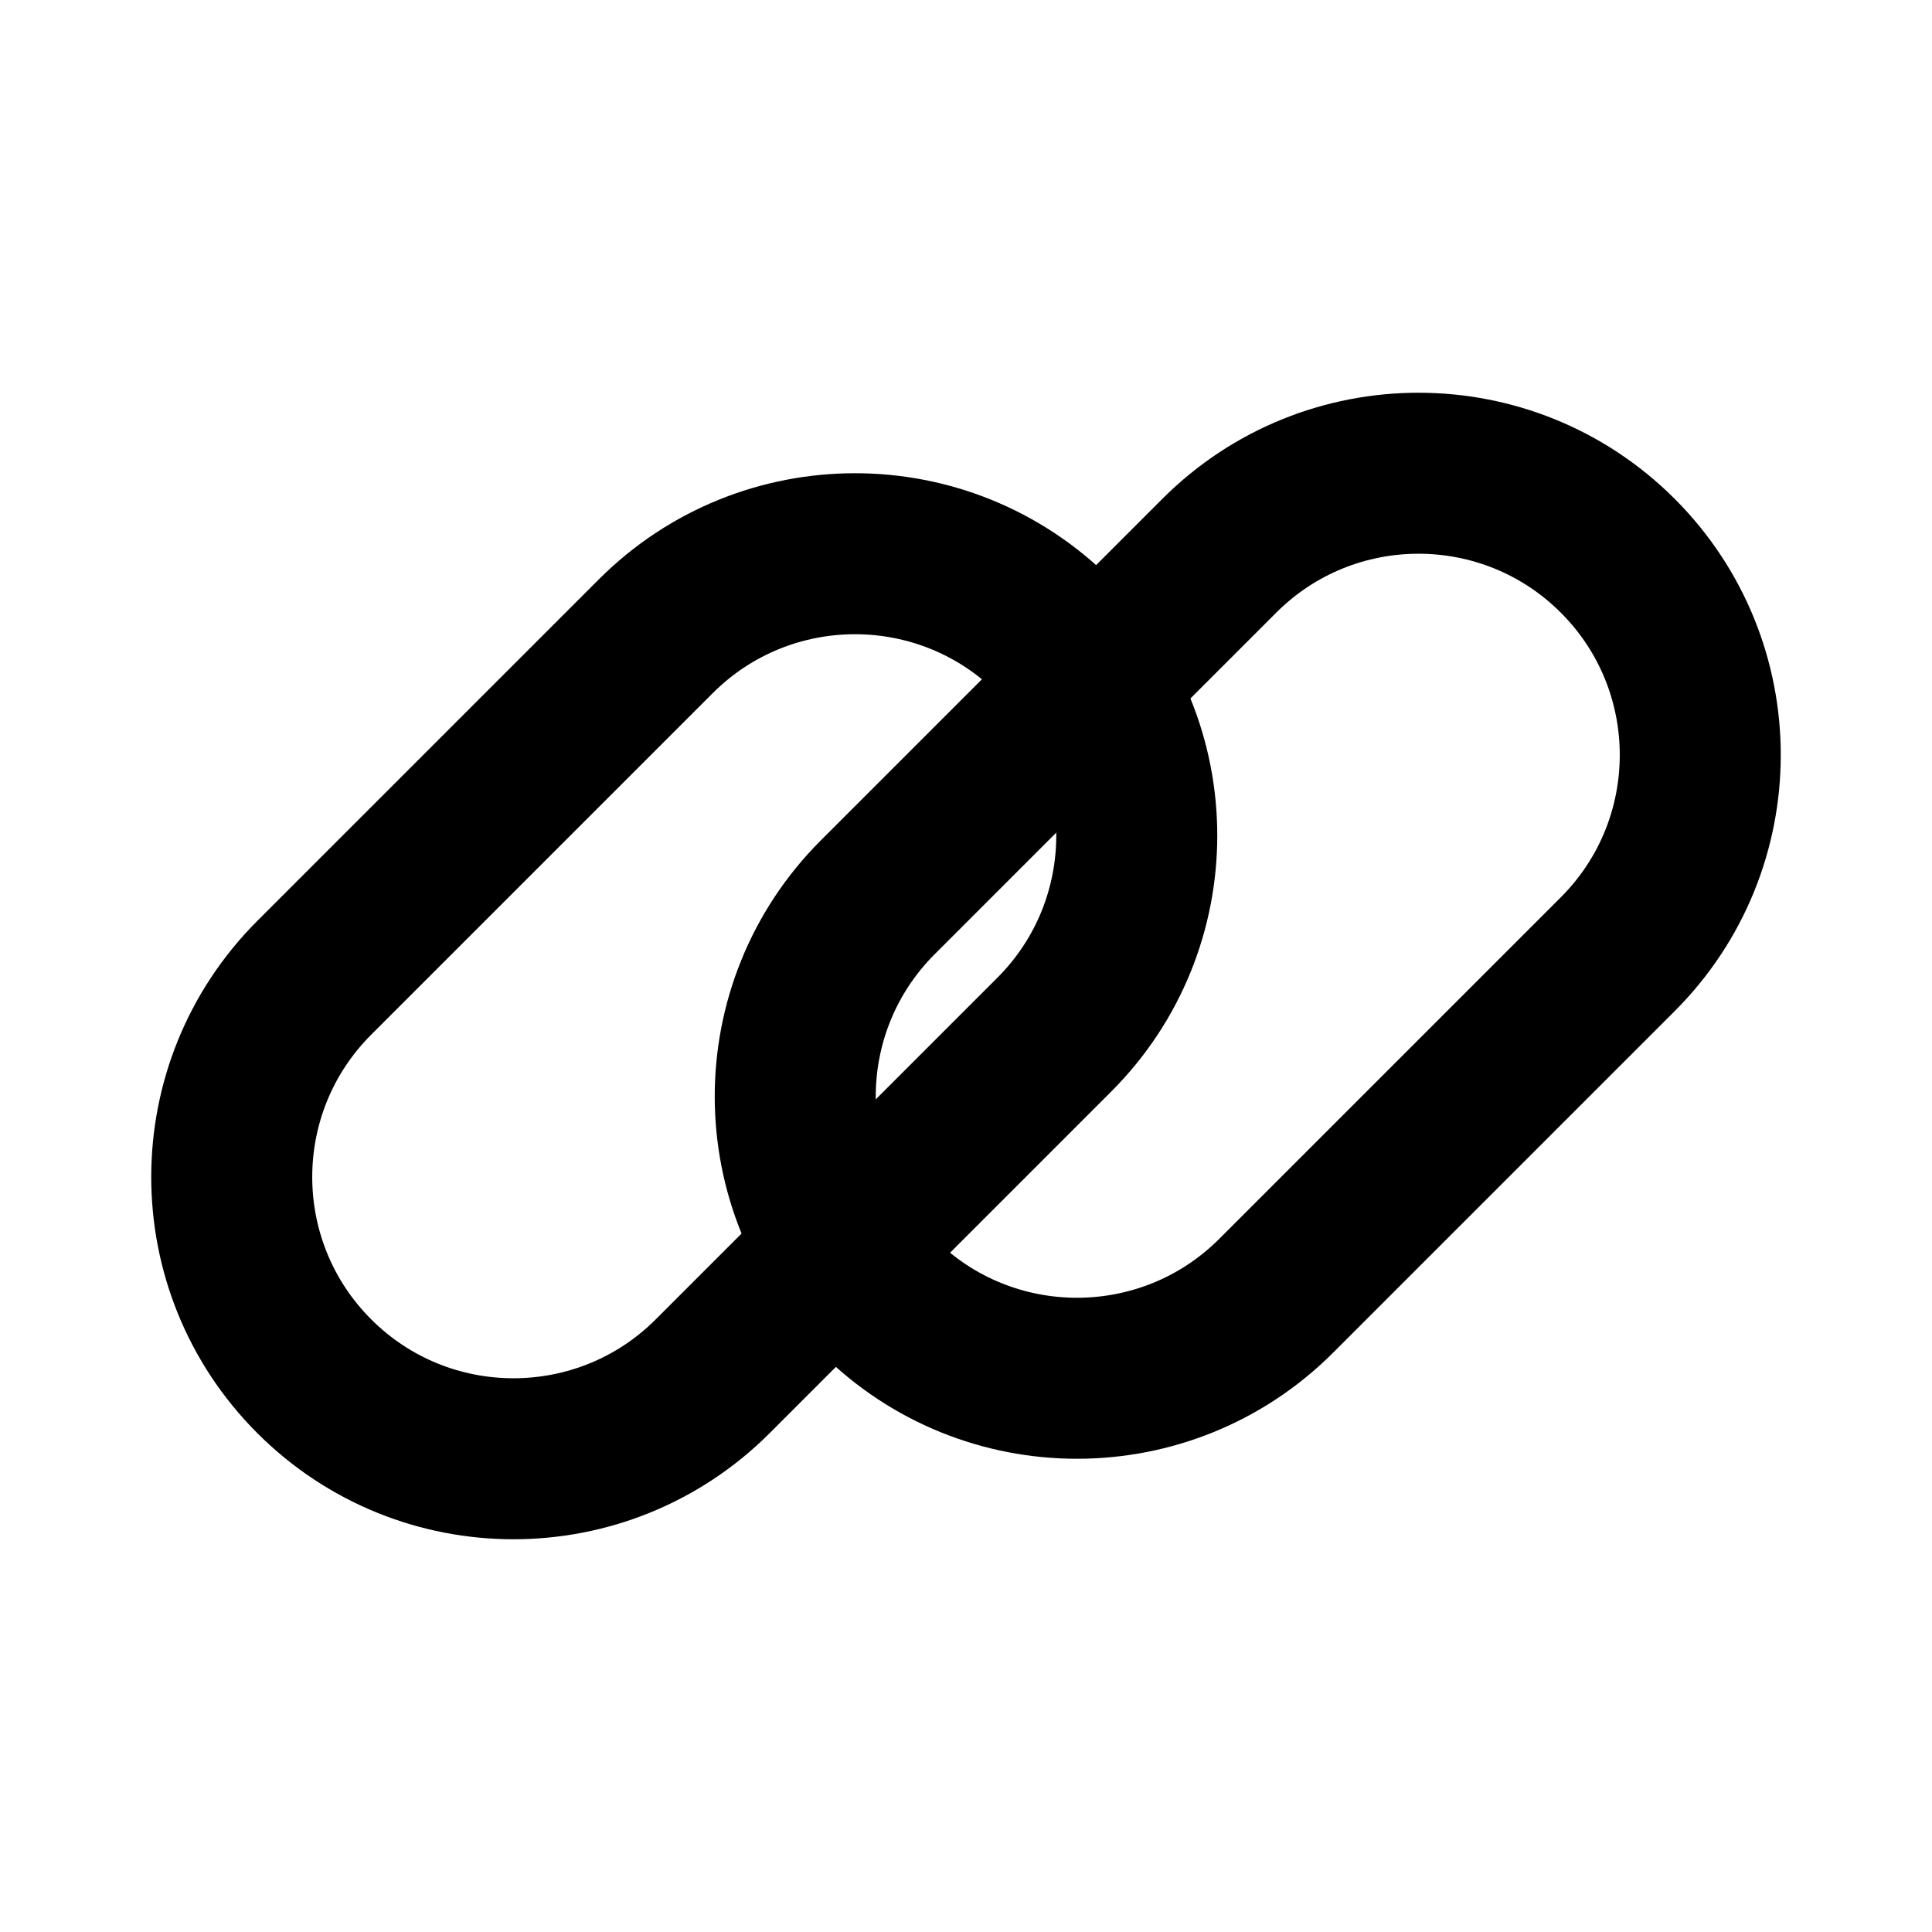
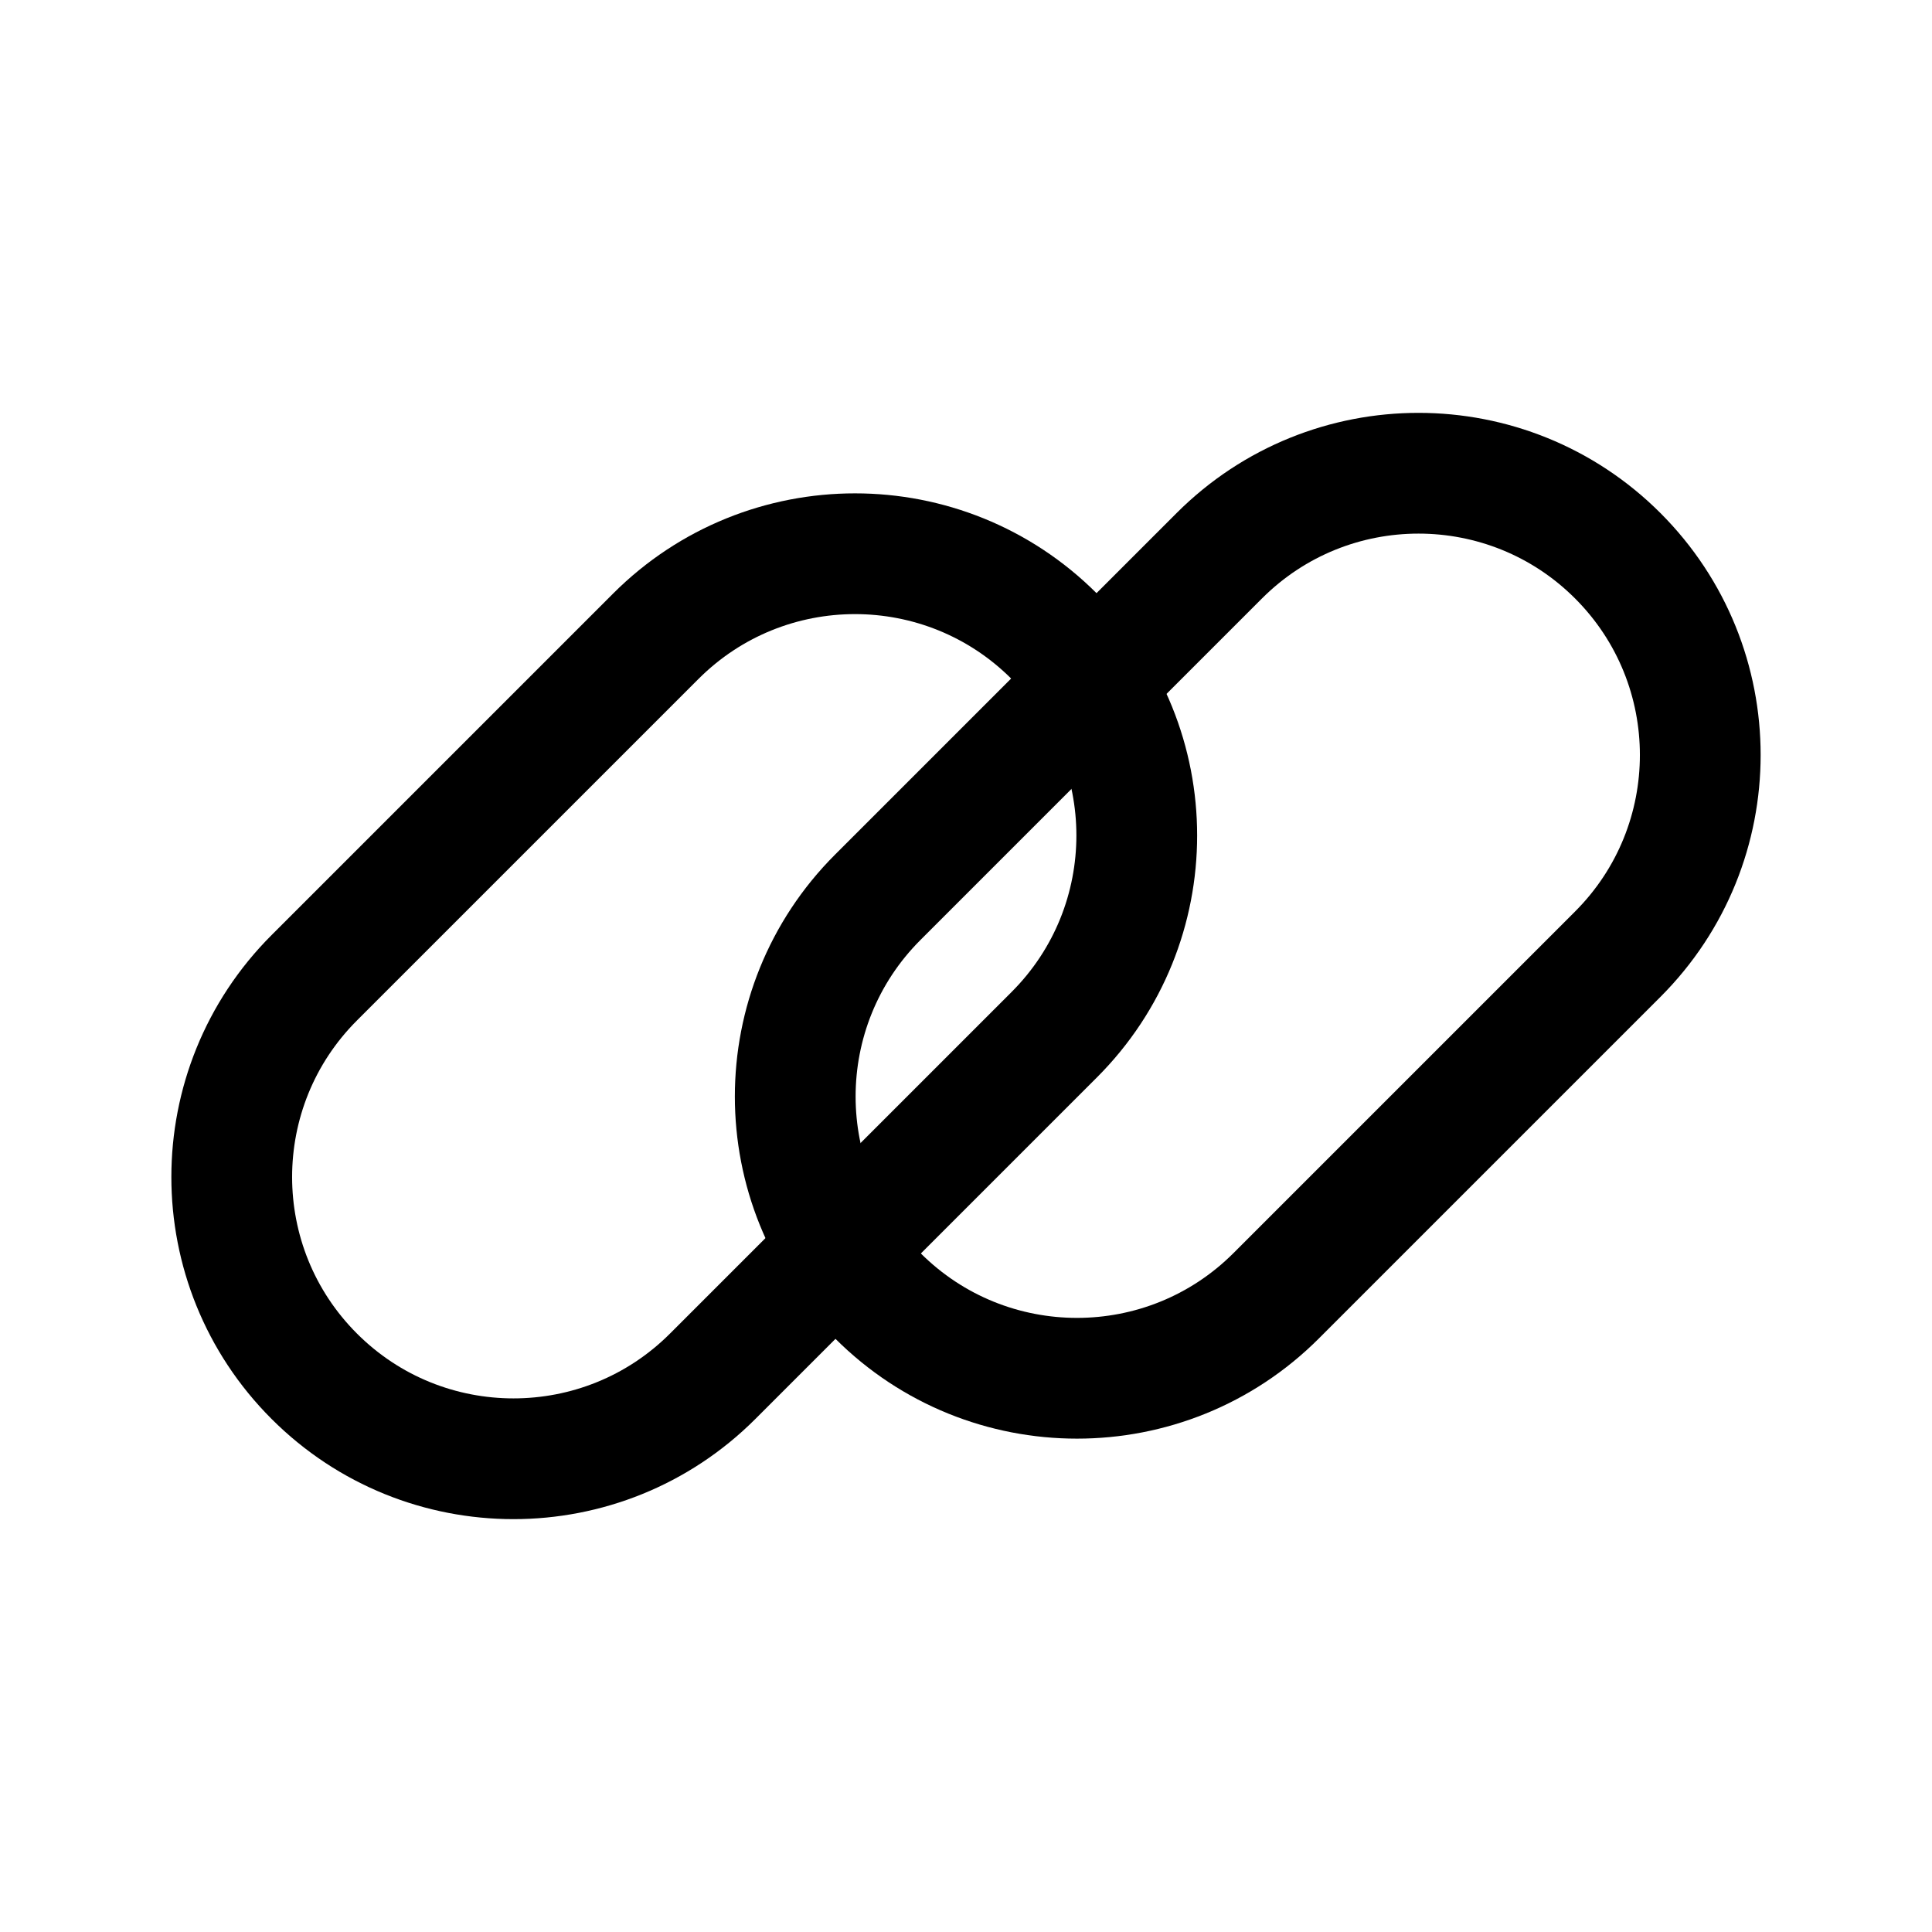
- <svg xmlns="http://www.w3.org/2000/svg" viewBox="0 0 24 24" fill="none" stroke="#000" stroke-width="2" stroke-linejoin="round">
+ <svg xmlns="http://www.w3.org/2000/svg" viewBox="0 0 24 24" fill="none" stroke="#000" stroke-width="1.500" stroke-linejoin="round">
  <rect x="2" y="9" width="13" height="7" rx="3.500" transform="rotate(-45 8.500 12.500)" />
  <rect x="9" y="8" width="13" height="7" rx="3.500" transform="rotate(-45 15.500 11.500)" />
</svg>
